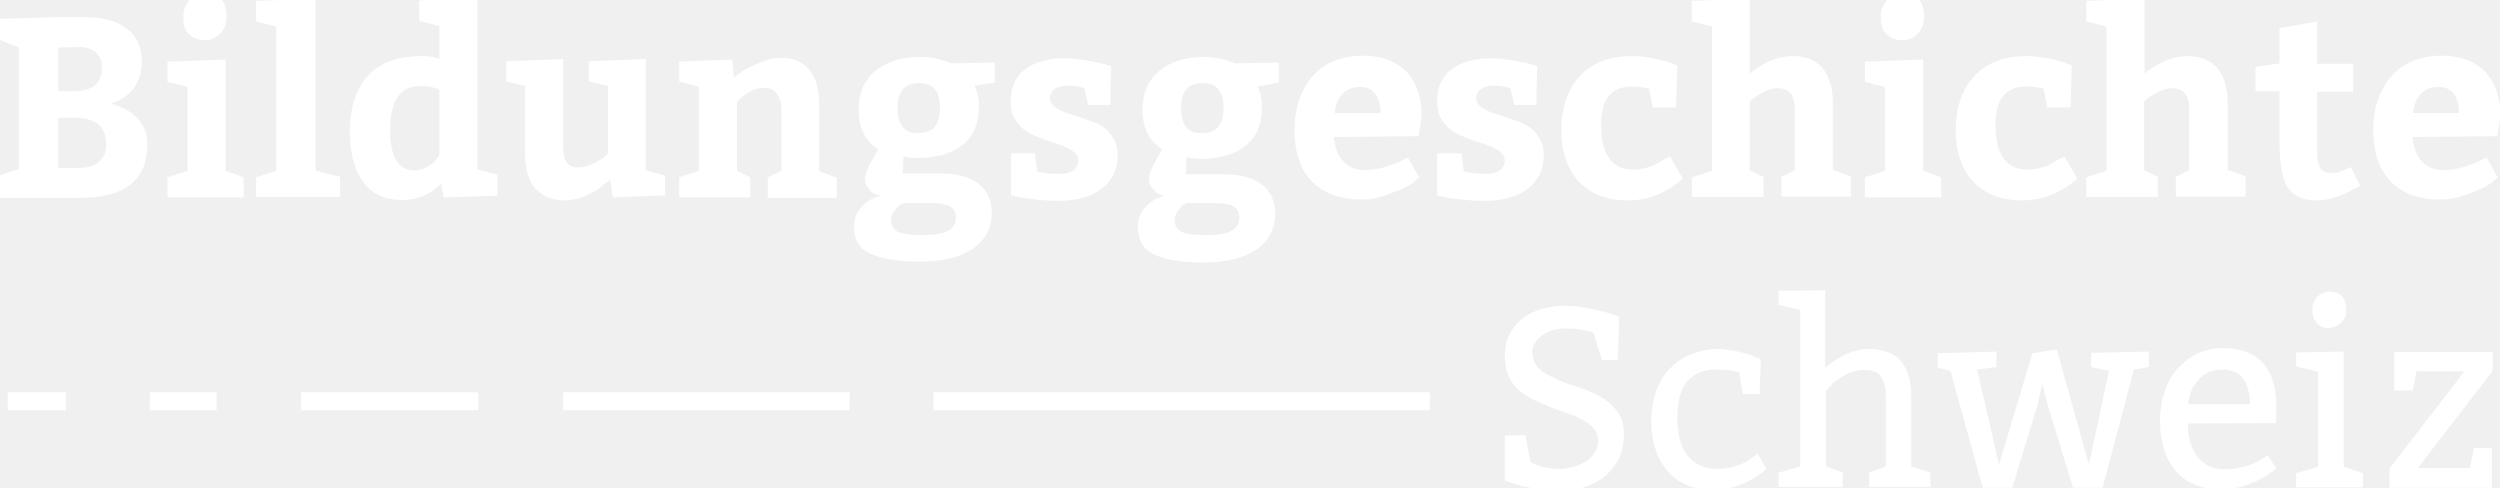
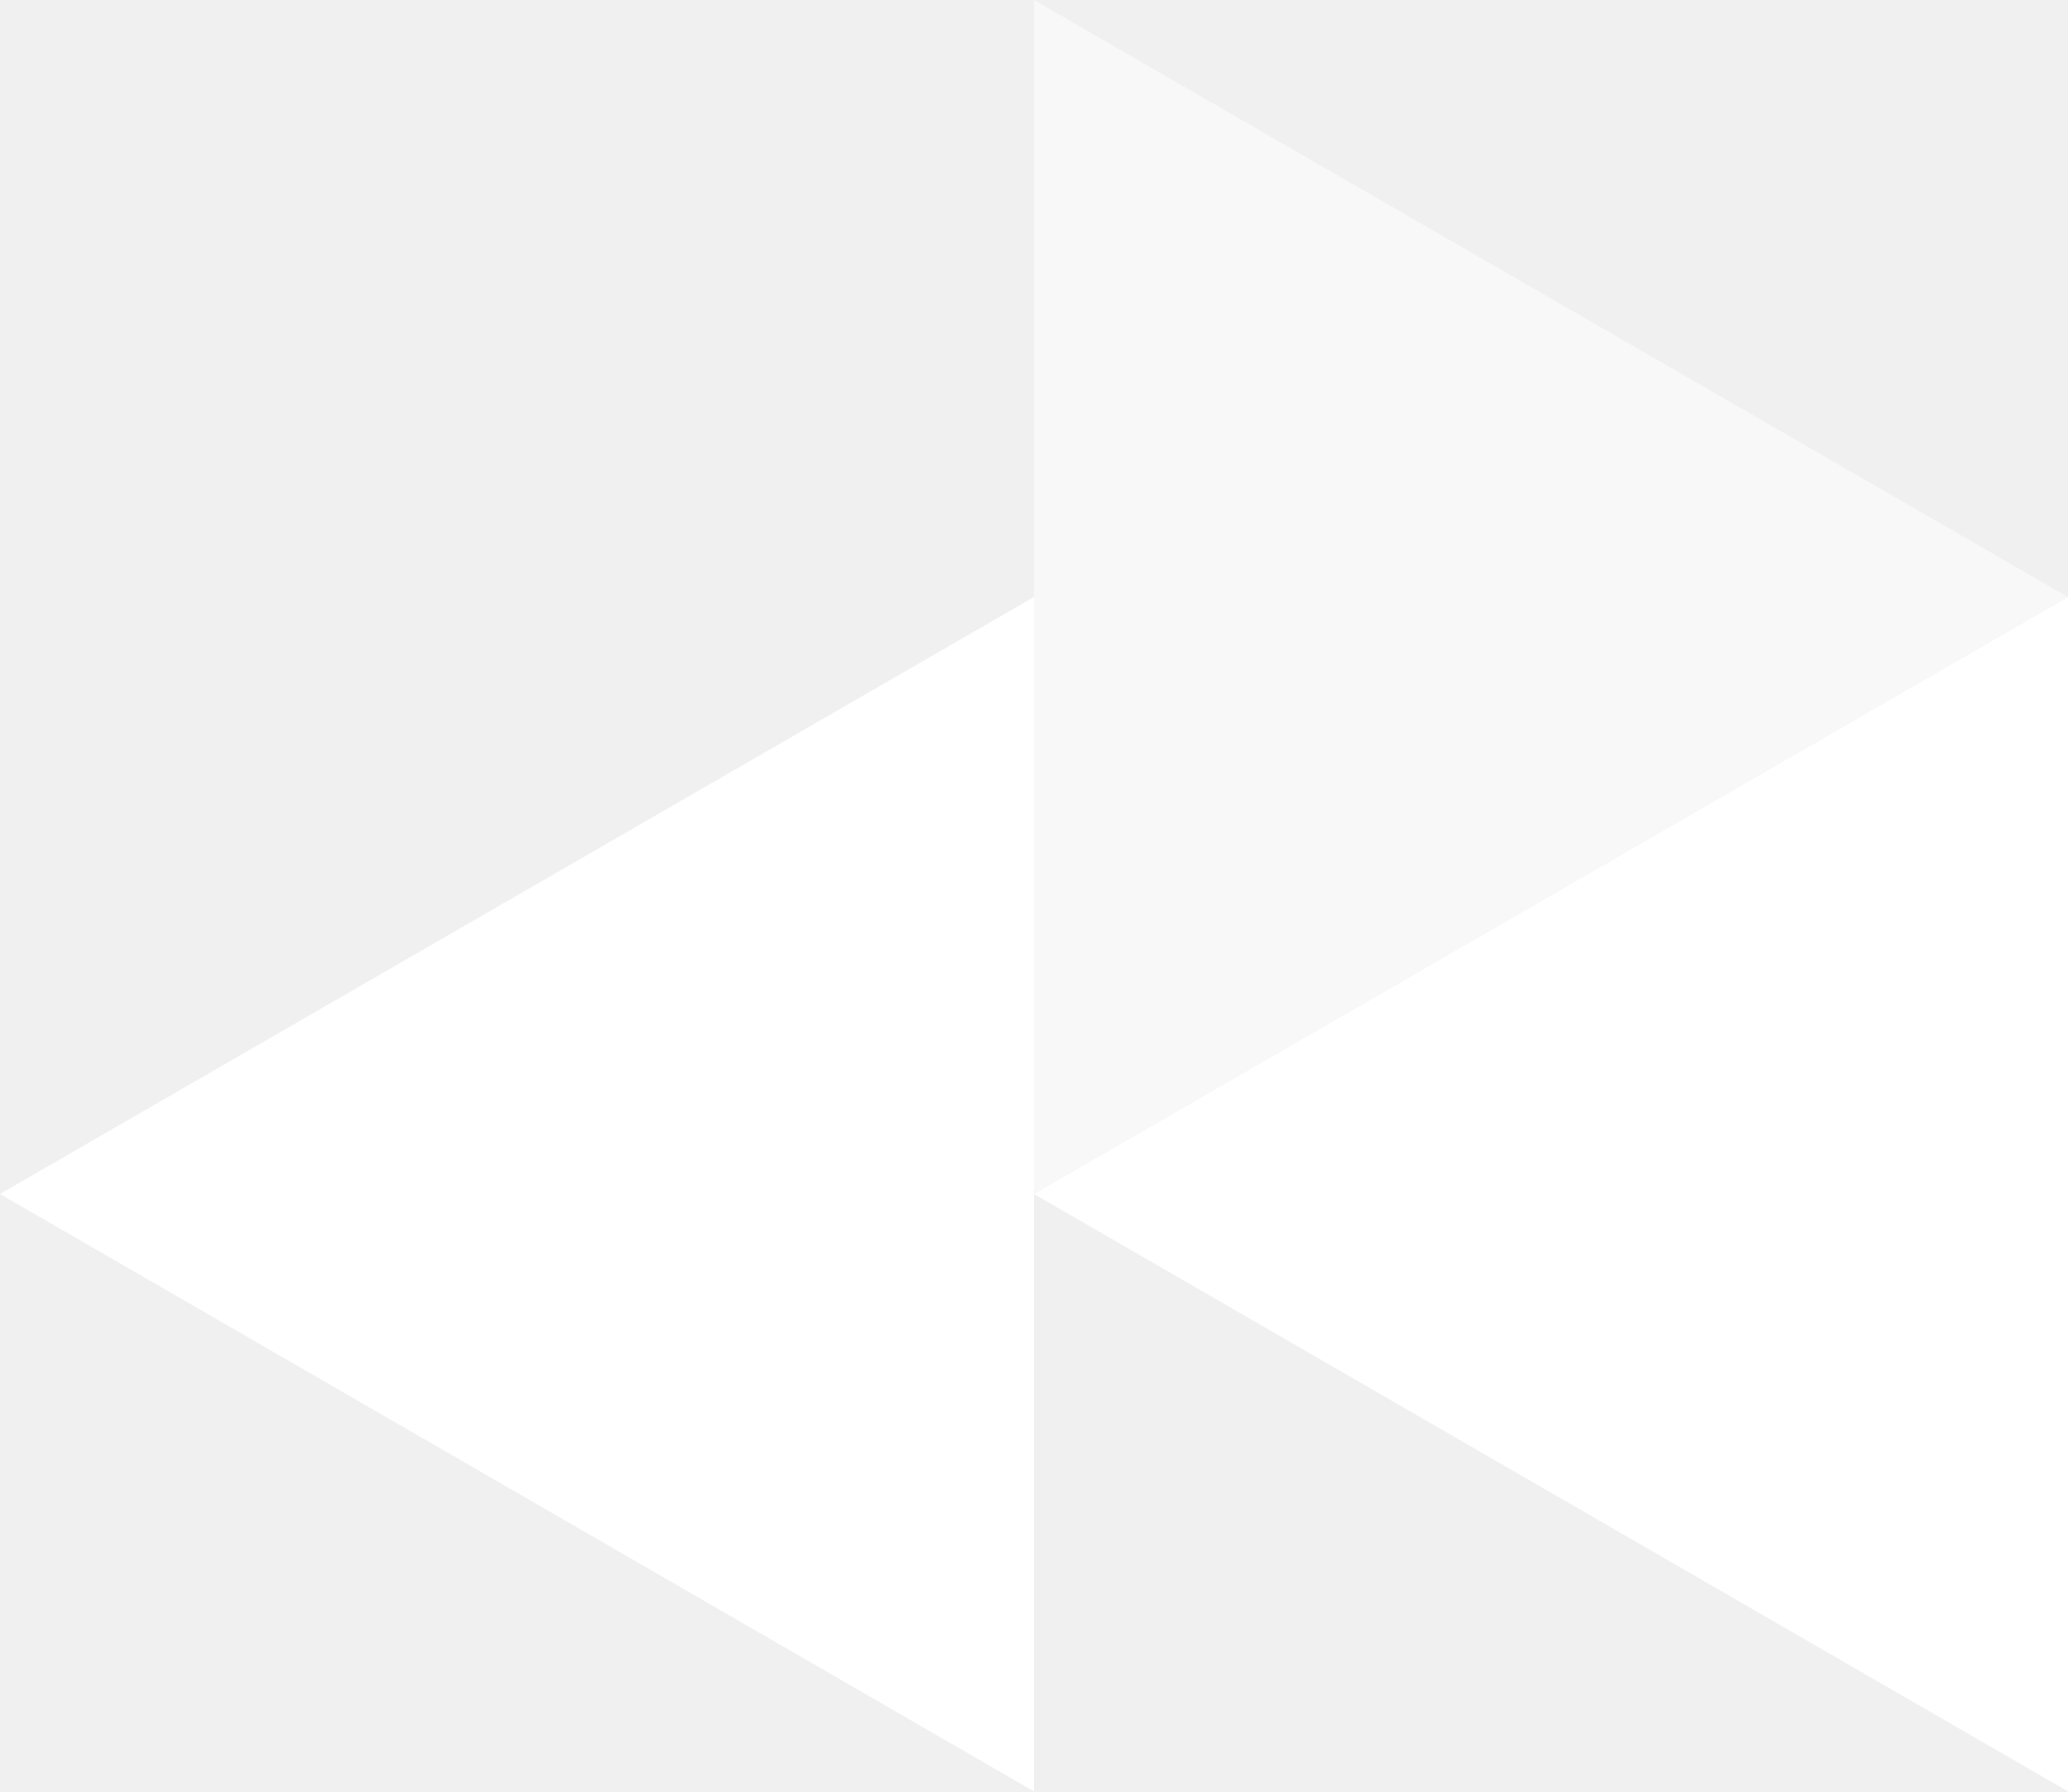
- <svg xmlns="http://www.w3.org/2000/svg" version="1.1" id="Ebene_1" x="0px" y="0px" viewBox="-163.1 399.9 583.8 113.8" enable-background="new -163.1 399.9 583.8 113.8" xml:space="preserve">
+ <svg xmlns="http://www.w3.org/2000/svg" version="1.1" id="Ebene_1" x="0px" y="0px" viewBox="0 0 508.6 440.5" enable-background="new 0 0 508.6 440.5" xml:space="preserve">
  <g>
-     <path fill="#FFFFFF" d="M-149.5,403.9h6.3c4.1,0,7.3,0.9,9.6,2.6c2.4,1.7,3.6,4.4,3.6,7.7c0,5-2.4,8.3-7.2,9.9   c5.7,1.6,8.5,4.8,8.5,9.6c0,8.2-5.2,12.4-15.6,12.4h-18.9v-5.2c1-0.4,2.5-0.9,4.5-1.5V411l-4.5-1.8v-4.9L-149.5,403.9z M-149.5,411   v10.2h3.5c4.5,0,6.7-1.8,6.7-5.6c0-1.5-0.5-2.7-1.5-3.5c-1-0.8-2.1-1.2-3.7-1.2L-149.5,411L-149.5,411z M-146,427.4h-3.5v11.7h4.9   c2,0,3.7-0.5,4.7-1.5c1.1-1,1.6-2.2,1.6-4c0-2.1-0.7-3.8-1.9-4.7C-141.3,427.9-143.3,427.4-146,427.4z" />
-     <path fill="#FFFFFF" d="M-124,414.3l13.6-0.5v26l4.2,1.5v4.7h-17.8v-4.7l4.7-1.5v-19.6l-4.7-1.2L-124,414.3L-124,414.3z    M-120.3,403.9c0-1.6,0.5-2.9,1.5-4c1.1-1,2.2-1.5,3.6-1.5c3.4,0,5,1.8,5,5.4c0,1.6-0.5,3-1.5,4c-1.1,1-2.2,1.5-3.5,1.5   c-1.6,0-2.9-0.5-3.8-1.5C-120,407-120.3,405.7-120.3,403.9z" />
-     <path fill="#FFFFFF" d="M-103.2,400.1l13.8-0.5v40.1l5.7,1.5v4.7h-19.6v-4.6l4.7-1.5v-33.7l-4.7-1.2V400.1z" />
-     <path fill="#FFFFFF" d="M-46.9,445.6l-12.6,0.4l-0.6-3.2c-2.5,2.5-5.5,3.8-9,3.8c-4.1,0-7.2-1.4-9.2-4.2s-3.1-6.7-3.1-11.8   c0-5.7,1.5-10,4.3-13.1c2.8-3,7.1-4.5,12.7-4.5c1.4,0,2.6,0.2,3.9,0.6v-7.6l-4.7-1.2V400l13.6-0.5v40l4.7,1.2L-46.9,445.6   L-46.9,445.6z M-60.5,436.2v-15.3c-1-0.6-2.5-0.9-4.6-0.9c-4.5,0-6.9,3.4-6.9,10.2c0,6.3,1.9,9.5,5.7,9.5c1.2,0,2.1-0.3,3.1-0.9   c1-0.6,1.6-1.2,2-1.7L-60.5,436.2z" />
-     <path fill="#FFFFFF" d="M-40.5,435.9v-15.9l-4.4-1.1v-4.7l13.3-0.5v20.5c0,1.6,0.3,2.8,0.8,3.6c0.5,0.8,1.4,1.2,2.6,1.2   c1.2,0,2.2-0.3,3.5-0.8c1.2-0.6,2.1-1.1,2.7-1.6l0.9-0.9v-15.7l-4.5-1.1v-4.7l13.3-0.5v26l4.5,1.2v4.6L-20,446l-0.6-4.2   c-0.1,0.1-0.3,0.3-0.6,0.5c-0.3,0.2-0.8,0.6-1.5,1.2s-1.5,1.1-2.3,1.5s-1.7,0.8-2.9,1.2c-1.2,0.3-2.2,0.5-3.3,0.5   c-3,0-5.3-1-6.9-2.8C-39.7,442-40.5,439.3-40.5,435.9z" />
-     <path fill="#FFFFFF" d="M-4.5,414.3l12.4-0.5l0.4,4.2c0.5-0.4,1.1-0.8,1.7-1.3c0.7-0.5,2-1.2,4-2c1.9-0.9,3.7-1.3,5.3-1.3   c2.9,0,5,1,6.6,2.8c1.5,1.8,2.3,4.5,2.3,7.8v15.9c0.5,0.2,1.3,0.4,2.2,0.8c1,0.4,1.6,0.6,1.9,0.7v4.7H16.2v-4.8l3.2-1.5v-14.5   c0-1.4-0.4-2.5-1.1-3.5s-1.7-1.4-3-1.4c-1.2,0-2.2,0.3-3.3,0.9s-1.8,1.2-2.3,1.7L9,423.9v15.9l3.1,1.5v4.7H-4.5v-4.7l4.6-1.5v-19.6   l-4.6-1.3V414.3z" />
-     <path fill="#FFFFFF" d="M36.3,452.7c0-1.5,0.5-2.9,1.5-4.1s2-2,3.1-2.4l1.6-0.7c-0.3,0-0.6-0.1-1.1-0.2c-0.4-0.1-1-0.5-1.5-1.2   c-0.7-0.7-1-1.5-1-2.5c0-1.3,1.1-3.5,3.1-6.8c-3.1-2-4.6-5.1-4.6-9.3c0-4,1.4-7,4-9.1c2.6-2.1,6.1-3.2,10.4-3.2   c2.7,0,5,0.5,7.1,1.5l10.3-0.2v4.7l-4.7,0.7c0,0,0.1,0.3,0.3,0.8c0.2,0.5,0.4,1.1,0.5,1.7s0.2,1.4,0.2,2.1c0,4.2-1.3,7.3-3.9,9.3   c-2.6,2-6.1,3-10.5,3c-0.5,0-1,0-1.5-0.1c-0.5,0-0.9-0.1-1.2-0.2c-0.3-0.1-0.5-0.1-0.5-0.1l-0.2,4h8.8c3.9,0,6.8,0.8,8.9,2.4   c2,1.5,3.1,3.9,3.1,6.9c0,3.4-1.5,6.2-4.3,8.2c-2.8,2-7,3.1-12.6,3.1c-5,0-8.9-0.7-11.5-1.9C37.6,458.1,36.3,455.8,36.3,452.7z    M54.2,447.3h-6.3c-0.2,0.1-0.5,0.2-0.8,0.4c-0.3,0.2-0.8,0.7-1.3,1.4c-0.6,0.7-0.8,1.4-0.8,2.1c0,1.5,0.6,2.4,1.7,2.9   c1.2,0.5,3.1,0.7,5.7,0.7c2.7,0,4.6-0.3,5.9-1c1.2-0.7,1.8-1.6,1.8-3.1c0-1.3-0.5-2.1-1.5-2.7C57.8,447.6,56.3,447.3,54.2,447.3z    M51.6,419.3c-3.4,0-5.1,1.9-5.1,5.7c0,4,1.5,6,4.7,6c1.8,0,3.1-0.5,4-1.5c0.8-1,1.2-2.5,1.2-4.5C56.4,421.2,54.8,419.3,51.6,419.3   z" />
-     <path fill="#FFFFFF" d="M78.6,435.7l0.5,4.2c1.4,0.4,3,0.6,4.9,0.6c3.2,0,4.7-1.1,4.7-3.2c0-0.9-0.6-1.7-1.6-2.3   c-1.1-0.7-2.4-1.3-4-1.7c-1.5-0.5-3.1-1.1-4.6-1.7s-2.9-1.6-4-3c-1.1-1.4-1.6-3-1.6-4.9c0-3.5,1.2-6.1,3.5-7.7   c2.4-1.7,5.3-2.5,8.9-2.5c1.5,0,3.3,0.2,5.2,0.5c1.8,0.3,3.3,0.6,4.4,0.9l1.5,0.5c-0.1,2-0.2,5-0.2,9H91l-0.9-3.9   c-1.1-0.4-2.3-0.6-4-0.6c-1.3,0-2.2,0.3-2.9,0.8s-1.1,1.3-1.1,2.2c0,0.9,0.6,1.7,1.6,2.3c1.1,0.7,2.4,1.2,4,1.6   c1.5,0.5,3.1,1.1,4.6,1.6s2.9,1.5,4,2.9s1.6,2.9,1.6,4.8c0,3.4-1.3,6-3.8,7.9c-2.5,1.9-5.8,2.8-10.1,2.8c-1.6,0-3.4-0.1-5.2-0.3   c-1.8-0.2-3.3-0.4-4.3-0.6l-1.5-0.4v-9.8C73.2,435.7,78.6,435.7,78.6,435.7z" />
-     <path fill="#FFFFFF" d="M102.6,452.7c0-1.5,0.5-2.9,1.5-4.1s2-2,3.1-2.4l1.6-0.7c-0.3,0-0.6-0.1-1.1-0.2c-0.4-0.1-1-0.5-1.5-1.2   c-0.7-0.7-1-1.5-1-2.5c0-1.3,1.1-3.5,3.1-6.8c-3.1-2-4.6-5.1-4.6-9.3c0-4,1.4-7,4-9.1c2.6-2.1,6.1-3.2,10.4-3.2   c2.7,0,5,0.5,7.1,1.5l10.3-0.2v4.7l-4.9,0.9c0,0,0.1,0.3,0.3,0.8s0.4,1.1,0.5,1.7s0.2,1.4,0.2,2.1c0,4.2-1.3,7.3-3.9,9.3   c-2.6,2-6.1,3-10.5,3c-0.5,0-1,0-1.5-0.1c-0.5,0-0.9-0.1-1.2-0.2c-0.3-0.1-0.5-0.1-0.5-0.1l-0.2,4h8.9c3.9,0,6.8,0.8,8.9,2.4   c2,1.5,3.1,3.9,3.1,6.9c0,3.4-1.5,6.2-4.3,8.2c-2.8,2-7,3.1-12.6,3.1c-5,0-8.9-0.7-11.5-1.9C103.8,458.1,102.6,455.8,102.6,452.7z    M120.4,447.3h-6.3c-0.2,0.1-0.5,0.2-0.8,0.4c-0.3,0.2-0.8,0.7-1.3,1.4c-0.5,0.7-0.8,1.4-0.8,2.1c0,1.5,0.6,2.4,1.7,2.9   c1.2,0.5,3.1,0.7,5.7,0.7c2.7,0,4.6-0.3,5.9-1c1.2-0.7,1.8-1.6,1.8-3.1c0-1.3-0.5-2.1-1.5-2.7C124,447.6,122.5,447.3,120.4,447.3z    M117.8,419.3c-3.4,0-5.1,1.9-5.1,5.7c0,4,1.5,6,4.7,6c1.8,0,3.1-0.5,4-1.5c0.8-1,1.2-2.5,1.2-4.5   C122.6,421.2,121,419.3,117.8,419.3z" />
-     <path fill="#FFFFFF" d="M168.2,431.7l-19.8,0.2c0.2,2.5,0.9,4.4,2.2,5.7c1.3,1.4,3,2,5,2c1.5,0,3.1-0.2,4.7-0.7   c1.6-0.5,3-1,3.9-1.5l1.5-0.7l2.6,4.7c-0.5,0.4-1.1,0.8-1.8,1.4c-0.8,0.6-2.4,1.4-4.7,2.2c-2.4,1-4.7,1.5-7,1.5   c-5,0-8.9-1.5-11.6-4.3c-2.7-2.8-4-6.8-4-11.9c0-5.3,1.5-9.5,4.3-12.7c2.8-3.1,6.8-4.7,11.7-4.7c4.4,0,7.7,1.3,10.2,3.8   c2.3,2.5,3.5,5.9,3.5,10.3L168.2,431.7z M154.4,420.2c-1.6,0-3,0.6-4,1.6c-1.1,1.2-1.6,2.6-1.8,4.5h10.7   C159.2,422.2,157.5,420.2,154.4,420.2z" />
-     <path fill="#FFFFFF" d="M178.2,435.7l0.5,4.2c1.4,0.4,3,0.6,4.9,0.6c3.2,0,4.7-1.1,4.7-3.2c0-0.9-0.6-1.7-1.6-2.3   c-1.1-0.7-2.4-1.3-4-1.7c-1.5-0.5-3.1-1.1-4.6-1.7s-2.9-1.6-4-3c-1.1-1.4-1.6-3-1.6-4.9c0-3.5,1.2-6.1,3.5-7.7   c2.3-1.6,5.3-2.5,8.8-2.5c1.5,0,3.3,0.2,5.2,0.5c1.8,0.3,3.3,0.6,4.4,0.9l1.5,0.5c-0.1,2-0.2,5-0.2,9h-5.2l-0.9-3.9   c-1.1-0.4-2.3-0.6-4-0.6c-1.3,0-2.2,0.3-2.9,0.8s-1.1,1.3-1.1,2.2c0,0.9,0.6,1.7,1.6,2.3c1.1,0.7,2.4,1.2,4,1.6   c1.5,0.5,3.1,1.1,4.6,1.6c1.5,0.6,2.9,1.5,4,2.9c1.1,1.4,1.6,2.9,1.6,4.8c0,3.4-1.3,6-3.8,7.9c-2.5,1.9-5.8,2.8-10.1,2.8   c-1.6,0-3.4-0.1-5.2-0.3c-1.8-0.2-3.3-0.4-4.3-0.6l-1.5-0.4v-9.8H178.2z" />
-     <path fill="#FFFFFF" d="M226.9,436.5l3,5.1c-3.9,3.4-8.1,5.1-12.9,5.1c-4.9,0-8.7-1.5-11.4-4.4s-4.1-6.9-4.1-12   c0-5.3,1.5-9.6,4.4-12.7c2.9-3.1,7-4.6,12.1-4.6c1.5,0,3.2,0.2,4.9,0.5c1.7,0.4,3.1,0.7,4.2,1.1l1.5,0.6l-0.3,9.8h-5.4l-0.9-4.4   c-1.2-0.3-2.5-0.5-4.2-0.5c-2.2,0-4,0.8-5.2,2.2c-1.3,1.5-1.8,3.8-1.8,6.8c0,3.4,0.6,6,1.8,7.7c1.3,1.8,3.1,2.7,5.6,2.7   c0.8,0,1.5-0.1,2.2-0.2c0.7-0.1,1.5-0.4,2.1-0.6c0.7-0.3,1.2-0.5,1.5-0.7c0.4-0.2,0.9-0.5,1.5-0.9   C226.3,436.8,226.7,436.6,226.9,436.5z" />
-     <path fill="#FFFFFF" d="M231.9,400.1l13.6-0.5v17.5c3.3-2.7,6.6-4.1,10.1-4.1c3,0,5.3,1,6.9,2.8c1.5,1.9,2.4,4.5,2.4,7.9v15.9   l4.2,1.5v4.7h-16.2v-4.6l3.1-1.5v-14.5c0-3.2-1.4-4.7-4-4.7c-1,0-2,0.3-3.1,0.8c-1.1,0.6-1.9,1.1-2.5,1.5l-0.9,0.8v16.1l3.2,1.5   v4.7h-16.7v-4.6l4.7-1.5v-33.7l-4.7-1.2L231.9,400.1L231.9,400.1z" />
-     <path fill="#FFFFFF" d="M272.4,414.3l13.6-0.5v26l4.2,1.5v4.7h-17.8v-4.7l4.7-1.5v-19.6l-4.7-1.2L272.4,414.3L272.4,414.3z    M276.1,403.9c0-1.6,0.5-2.9,1.5-4c1.1-1,2.2-1.5,3.6-1.5c3.4,0,5,1.8,5,5.4c0,1.6-0.5,3-1.5,4c-1.1,1-2.2,1.5-3.5,1.5   c-1.6,0-2.9-0.5-3.8-1.5C276.5,407,276.1,405.7,276.1,403.9z" />
-     <path fill="#FFFFFF" d="M319,436.5l3,5.1c-3.9,3.4-8.1,5.1-12.9,5.1c-4.9,0-8.7-1.5-11.4-4.4s-4.1-6.9-4.1-12   c0-5.3,1.5-9.6,4.4-12.7c2.9-3.1,7-4.6,12.1-4.6c1.5,0,3.2,0.2,4.9,0.5c1.7,0.4,3.1,0.7,4.2,1.1l1.5,0.6l-0.3,9.8h-5.4l-0.9-4.4   c-1.2-0.3-2.5-0.5-4.2-0.5c-2.2,0-4,0.8-5.2,2.2s-1.8,3.8-1.8,6.8c0,3.4,0.6,6,1.8,7.7c1.3,1.8,3.1,2.7,5.6,2.7   c0.8,0,1.5-0.1,2.2-0.2c0.7-0.1,1.5-0.4,2.1-0.6c0.7-0.2,1.2-0.5,1.5-0.7c0.4-0.2,0.9-0.5,1.5-0.9   C318.5,436.8,318.9,436.6,319,436.5z" />
-     <path fill="#FFFFFF" d="M324.1,400.1l13.6-0.5v17.5c3.3-2.7,6.6-4.1,10.1-4.1c3,0,5.3,1,6.9,2.8c1.5,1.9,2.4,4.5,2.4,7.9v15.9   l4.2,1.5v4.7H345v-4.6l3.1-1.5v-14.5c0-3.2-1.4-4.7-4-4.7c-1,0-2,0.3-3.1,0.8c-1.1,0.6-1.9,1.1-2.5,1.5l-0.9,0.8v16.1l3.2,1.5v4.7   h-16.7v-4.6l4.7-1.5v-33.7l-4.7-1.2L324.1,400.1L324.1,400.1z" />
-     <path fill="#FFFFFF" d="M377.9,446.7c-3.3,0-5.6-1.1-6.9-3.2c-1.3-2.1-1.8-5.9-1.8-11.1v-11.2h-5.6v-5.7l5.6-0.8v-8.2l8.8-1.6v9.9   h8.4v6.5h-8.4v13.6c0,2,0.2,3.4,0.7,4.2c0.5,0.8,1.3,1.2,2.5,1.2c1.5,0,3-0.5,4.7-1.4l2.1,4.4C384.4,445.4,381,446.7,377.9,446.7z" />
-     <path fill="#FFFFFF" d="M420.1,431.7l-19.8,0.2c0.2,2.5,0.9,4.4,2.2,5.7c1.3,1.4,3,2,5,2c1.5,0,3.1-0.2,4.7-0.7   c1.6-0.5,3-1,3.9-1.5l1.5-0.7l2.6,4.7c-0.5,0.4-1.1,0.8-1.8,1.4c-0.8,0.6-2.4,1.4-4.7,2.2c-2.4,1-4.7,1.5-7,1.5   c-5,0-8.9-1.5-11.6-4.3c-2.7-2.8-4-6.8-4-11.9c0-5.3,1.5-9.5,4.3-12.7c2.8-3.1,6.8-4.7,11.7-4.7c4.4,0,7.7,1.3,10.2,3.8   c2.3,2.5,3.5,5.9,3.5,10.3L420.1,431.7z M406.2,420.2c-1.6,0-3,0.6-4,1.6c-1.1,1.2-1.6,2.6-1.8,4.5h10.7   C411.1,422.2,409.5,420.2,406.2,420.2z" />
-   </g>
-   <g>
-     <path fill="#FFFFFF" d="M193.1,501.5l1.2,6.3c0.7,0.4,1.7,0.8,2.9,1.1c1.3,0.3,2.4,0.5,3.7,0.5s2.3-0.2,3.5-0.5   c1.2-0.3,2.1-0.8,2.9-1.3c0.9-0.6,1.5-1.3,2-2c0.5-0.8,0.8-1.6,0.8-2.7c0-1.2-0.3-2.1-1-2.9s-1.5-1.5-2.5-2   c-1.1-0.6-2.1-1.1-3.5-1.5c-1.3-0.5-2.6-0.9-3.9-1.4c-1.4-0.6-2.7-1.2-4.1-1.8c-1.3-0.6-2.4-1.4-3.5-2.3c-1.1-0.9-1.8-2-2.4-3.3   s-0.9-2.8-0.9-4.7c0-2,0.4-3.8,1.2-5.2s1.8-2.7,3.1-3.7c1.3-1,2.8-1.6,4.5-2.1c1.7-0.5,3.6-0.7,5.5-0.7c0.9,0,1.8,0.1,2.8,0.2   c1,0.1,1.9,0.3,2.9,0.5c1,0.2,1.8,0.4,2.7,0.6c0.9,0.2,1.5,0.4,2.1,0.6l1.9,0.6l-0.3,10.2H211l-2-6.4c-1.2-0.4-2.2-0.6-3.3-0.8   c-1.1-0.2-2.2-0.2-3.4-0.2c-1.2,0-2.2,0.2-3.1,0.5c-1,0.3-1.7,0.7-2.4,1.3c-0.7,0.5-1.2,1.1-1.5,1.7c-0.4,0.7-0.6,1.3-0.6,1.9   c0,1.6,0.6,3,1.6,4c1.1,1,2.4,1.7,4,2.4c1.5,0.7,3.3,1.4,5.2,1.9c1.8,0.6,3.6,1.4,5.1,2.2c1.5,0.9,2.9,2,4,3.5   c1.1,1.5,1.5,3.3,1.5,5.6c0,2-0.4,3.9-1.2,5.5c-0.8,1.5-1.9,2.9-3.3,4.1c-1.4,1.1-3.1,1.9-4.9,2.5s-4,0.9-6.2,0.9   c-0.9,0-1.8-0.1-2.8-0.2c-1.1-0.1-2-0.3-3-0.5c-1-0.2-1.8-0.4-2.7-0.6c-0.9-0.2-1.5-0.4-2.1-0.6l-1.6-0.6v-10.5L193.1,501.5   L193.1,501.5z" />
-     <path fill="#FFFFFF" d="M247.8,491.9h-3.9l-0.9-5.1c-1.5-0.4-3.4-0.6-5.4-0.6c-2.9,0-5.1,1-6.7,2.7c-1.5,1.8-2.3,4.6-2.3,8.5   c0,3.9,0.8,6.9,2.4,8.9c1.6,2,3.9,3.1,6.9,3.1c0.9,0,1.6-0.1,2.5-0.2c0.8-0.2,1.5-0.4,2.3-0.6c0.8-0.3,1.5-0.6,2-0.9s1.1-0.7,1.5-1   l1.1-0.9l2.1,3.6l-0.7,0.6c-0.5,0.4-1.2,0.9-1.9,1.4c-0.9,0.5-1.7,1-2.8,1.4c-1.1,0.4-2.1,0.8-3.2,1.1c-1.2,0.3-2.2,0.5-3.3,0.5   c-4.8,0-8.6-1.5-11.1-4.4c-2.5-2.9-3.9-6.9-3.9-11.9c0-2.5,0.4-4.7,1.1-6.8c0.8-2,1.7-3.8,3.1-5.2s3-2.6,4.9-3.4s4.1-1.3,6.4-1.3   c0.8,0,1.6,0.1,2.4,0.2c0.9,0.1,1.6,0.3,2.4,0.4c0.8,0.2,1.5,0.4,2.2,0.6c0.7,0.2,1.3,0.4,1.7,0.6l1.4,0.6L247.8,491.9z" />
-     <path fill="#FFFFFF" d="M263.1,467.7v18.1c3.4-2.9,6.8-4.4,10.2-4.4c3.4,0,5.9,1,7.5,2.8c1.5,1.9,2.4,4.5,2.4,7.9v16.7l4.5,1.5v3.3   h-14.3v-3.3l3.9-1.5v-16.3c0-2.1-0.4-3.8-1.2-4.7c-0.8-1.1-2-1.5-3.8-1.5c-0.9,0-1.6,0.1-2.4,0.3c-0.8,0.2-1.5,0.5-2.2,0.9   c-0.7,0.4-1.4,0.8-1.9,1.2c-0.6,0.4-1.1,0.9-1.4,1.3l-1.1,1.2v17.6l3.9,1.5v3.3h-15v-3.3l5.1-1.5v-36.5l-5.1-1.2v-3.3L263.1,467.7z   " />
-     <path fill="#FFFFFF" d="M303.1,482v3.6l-4.5,0.6l5.1,22.2l7.8-26l5.7-0.9l7.5,26.9l4.7-21.9l-4.2-0.9v-3.3l13.5-0.3v3.6l-3.5,0.6   l-7.3,27.6h-6.9l-5.7-18.6l-1.5-5.7l-1.3,5.7l-5.7,18.6h-6.9l-7.5-27.2l-3-0.9v-3.3L303.1,482z" />
-     <path fill="#FFFFFF" d="M368.4,498.7l-20.6,0.1c0,3.3,0.8,5.9,2.3,7.8c1.5,1.9,3.7,2.9,6.3,2.9c0.9,0,1.7-0.1,2.6-0.2   c0.9-0.2,1.7-0.4,2.5-0.6c0.8-0.2,1.5-0.5,2.1-0.8c0.7-0.3,1.2-0.6,1.6-0.9l1.2-0.8l2.1,3.1c-1.4,1.1-2.6,1.9-3.8,2.5   c-1.2,0.6-2.5,1.2-4,1.6c-1.5,0.5-3.2,0.8-5,0.8c-4.7,0-8.3-1.5-10.7-4.3c-2.4-2.8-3.7-6.8-3.7-11.7c0-2.5,0.4-4.7,1.1-6.9   c0.7-2.1,1.7-3.9,3-5.3s2.8-2.7,4.6-3.5c1.8-0.9,3.8-1.3,5.9-1.3c8.4,0,12.6,4.6,12.6,14L368.4,498.7z M347.9,494.3h14.4   c0-2.4-0.5-4.5-1.5-5.9c-1.1-1.5-2.7-2.2-5-2.2c-2.3,0-4.1,0.8-5.4,2.3C348.9,490,348.1,491.9,347.9,494.3z" />
-     <path fill="#FFFFFF" d="M384.2,482v26.9l4.5,1.5v3.3h-15.6v-3.3l5.1-1.5v-22.2l-5.1-1.2v-3.3L384.2,482z M380.9,468   c2.6,0,3.9,1.5,3.9,4.5c0,1.3-0.5,2.2-1.4,2.9c-0.9,0.7-1.8,1.1-2.8,1.1c-1.1,0-1.9-0.4-2.6-1.1c-0.7-0.8-1.1-1.7-1.1-3.1   s0.4-2.3,1.1-3.1C378.9,468.4,379.9,468,380.9,468z" />
-     <path fill="#FFFFFF" d="M419,482v4.5l-17.5,22.7h12.2l0.9-4.7h4.2v9.3h-23.9v-4.5l17.5-22.7h-11.2l-0.9,4.5H396v-9H419L419,482z" />
-   </g>
-   <g>
-     <rect x="-128.1" y="491.5" fill="#FFFFFF" width="15.6" height="4.2" />
-     <rect x="-92.8" y="491.5" fill="#FFFFFF" width="41.4" height="4.2" />
-     <rect x="-161.3" y="491.5" fill="#FFFFFF" width="13.6" height="4.2" />
-     <rect x="-31.6" y="491.5" fill="#FFFFFF" width="66.9" height="4.2" />
-     <rect x="54.9" y="491.5" fill="#FFFFFF" width="115.9" height="4.2" />
+     <polygon opacity="0.5" fill="#FFFFFF" points="254.3,0 254.3,293.6 508.6,146.8  " />
+     <polygon fill="#FFFFFF" points="508.6,146.8 254.3,293.6 508.6,440.5  " />
+     <polygon fill="#FFFFFF" points="254.3,146.8 0,293.6 254.3,440.5  " />
  </g>
</svg>
